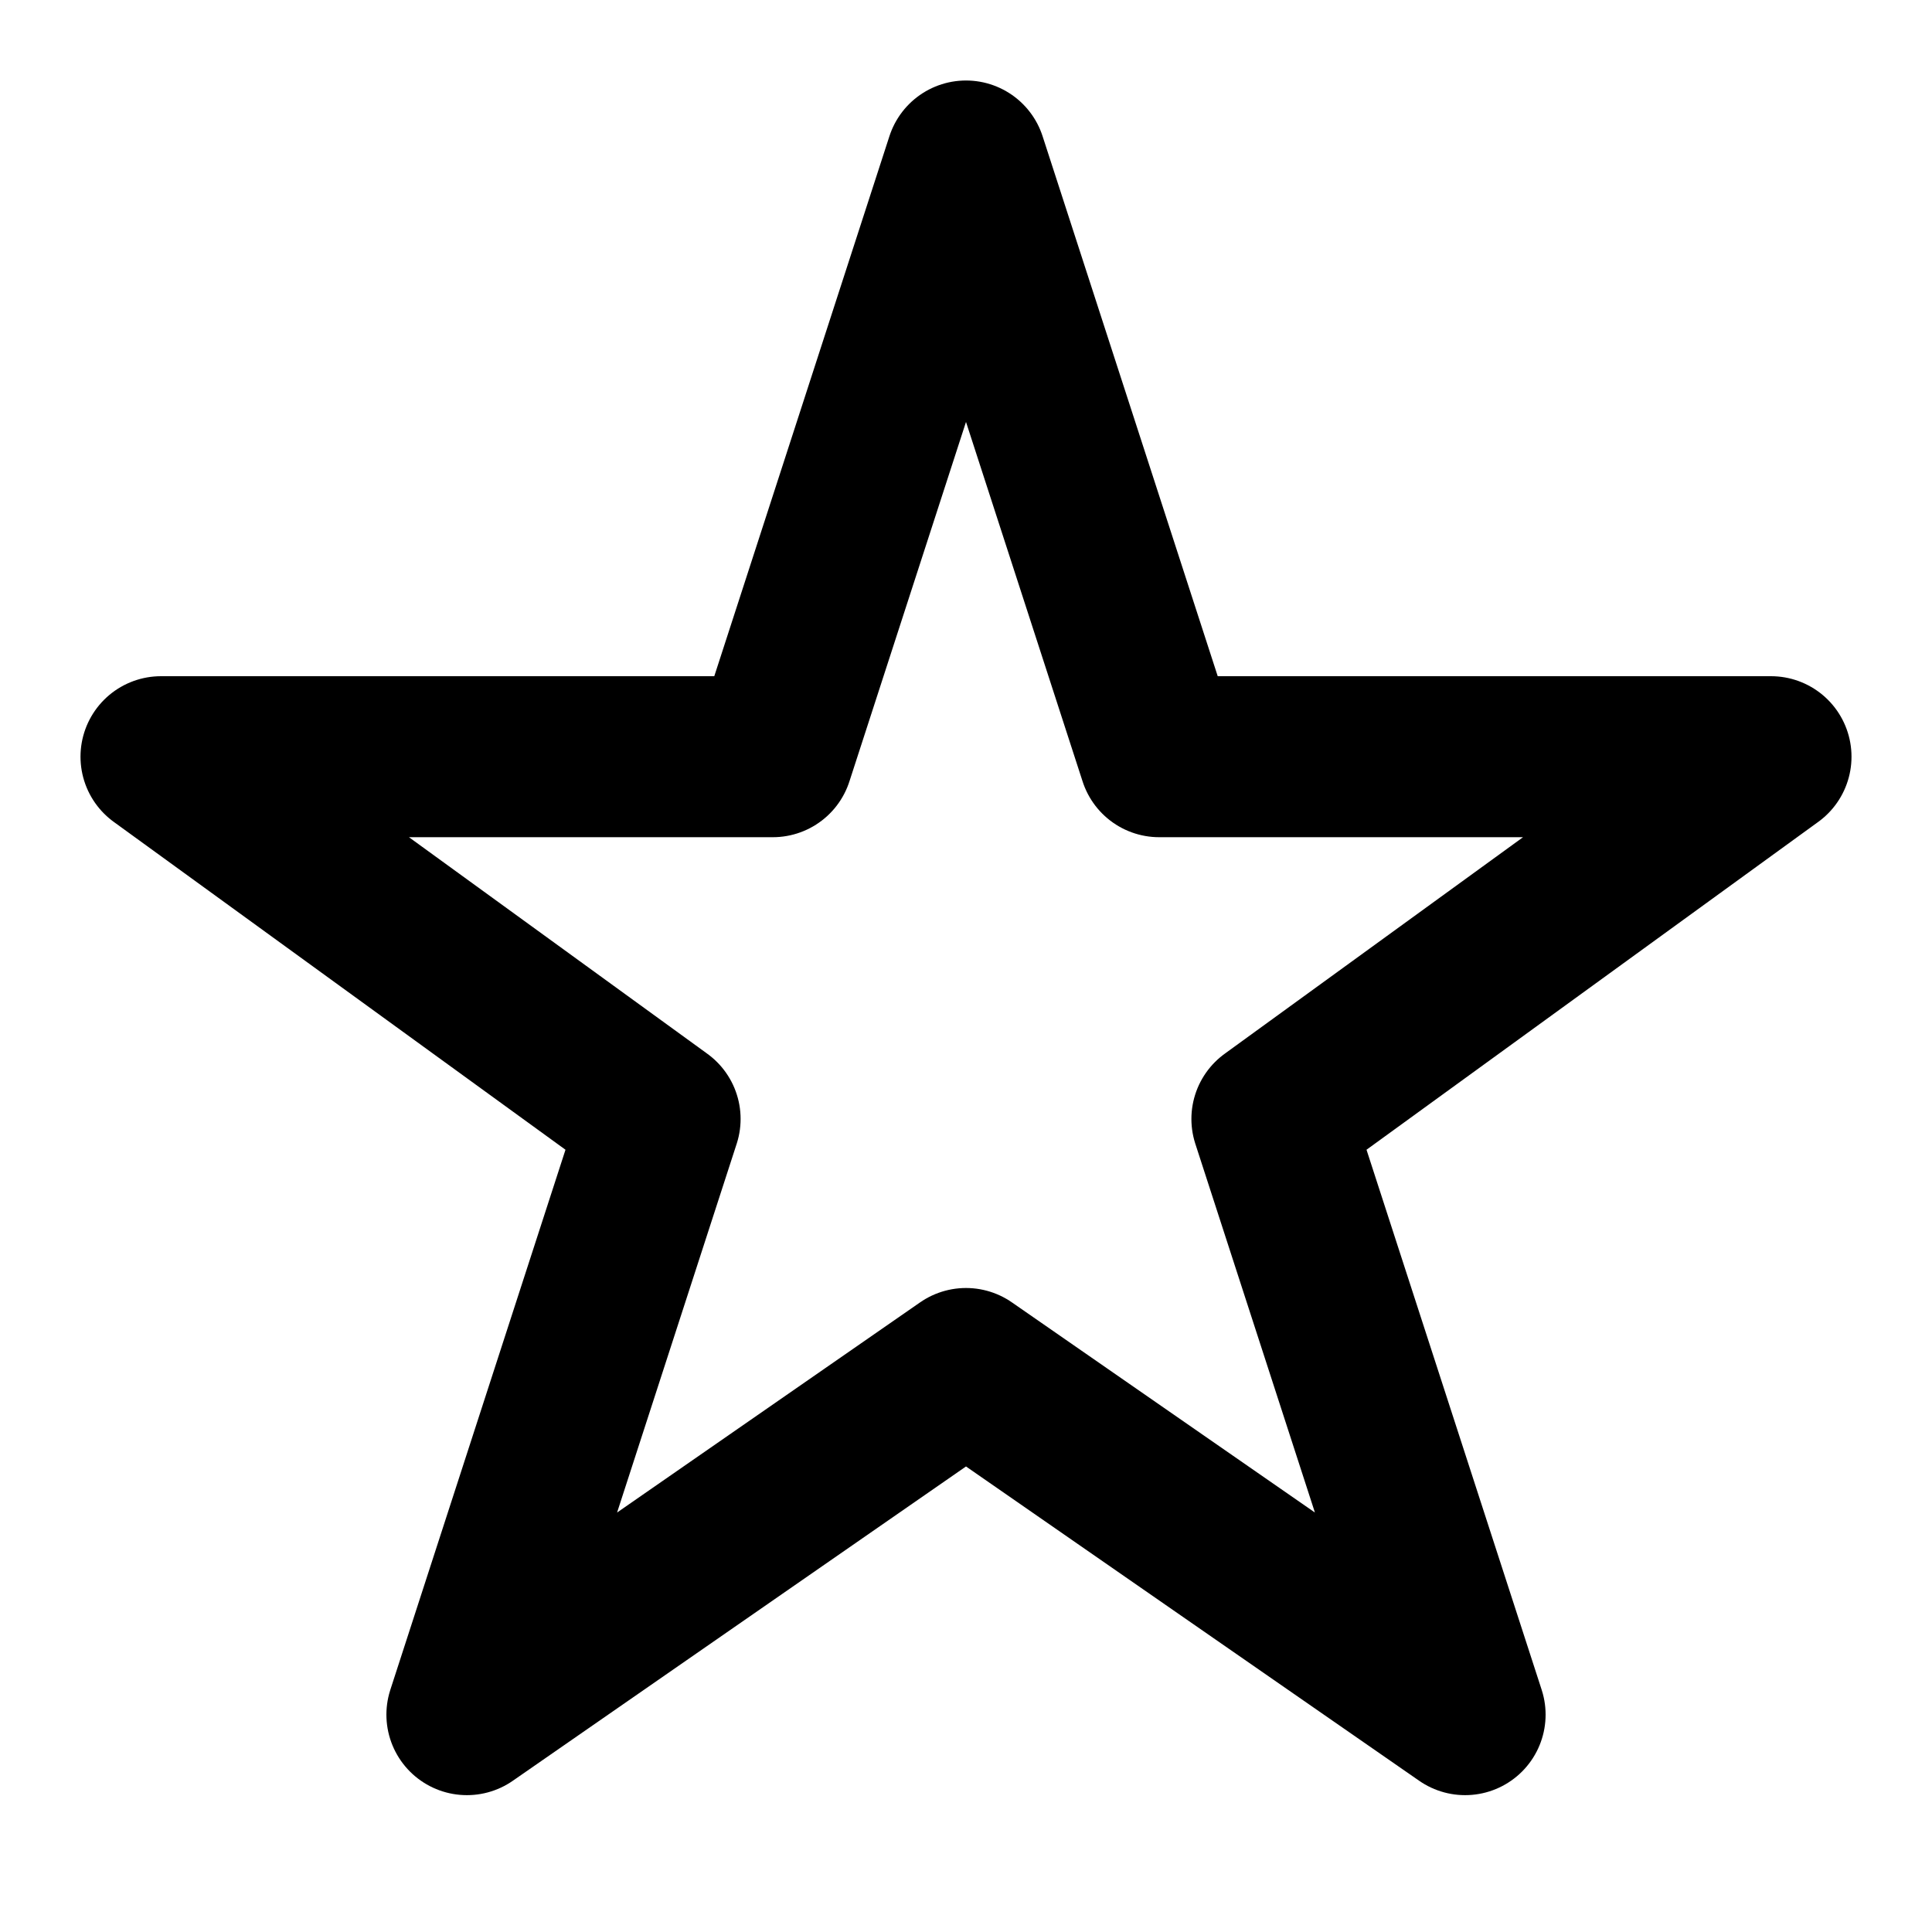
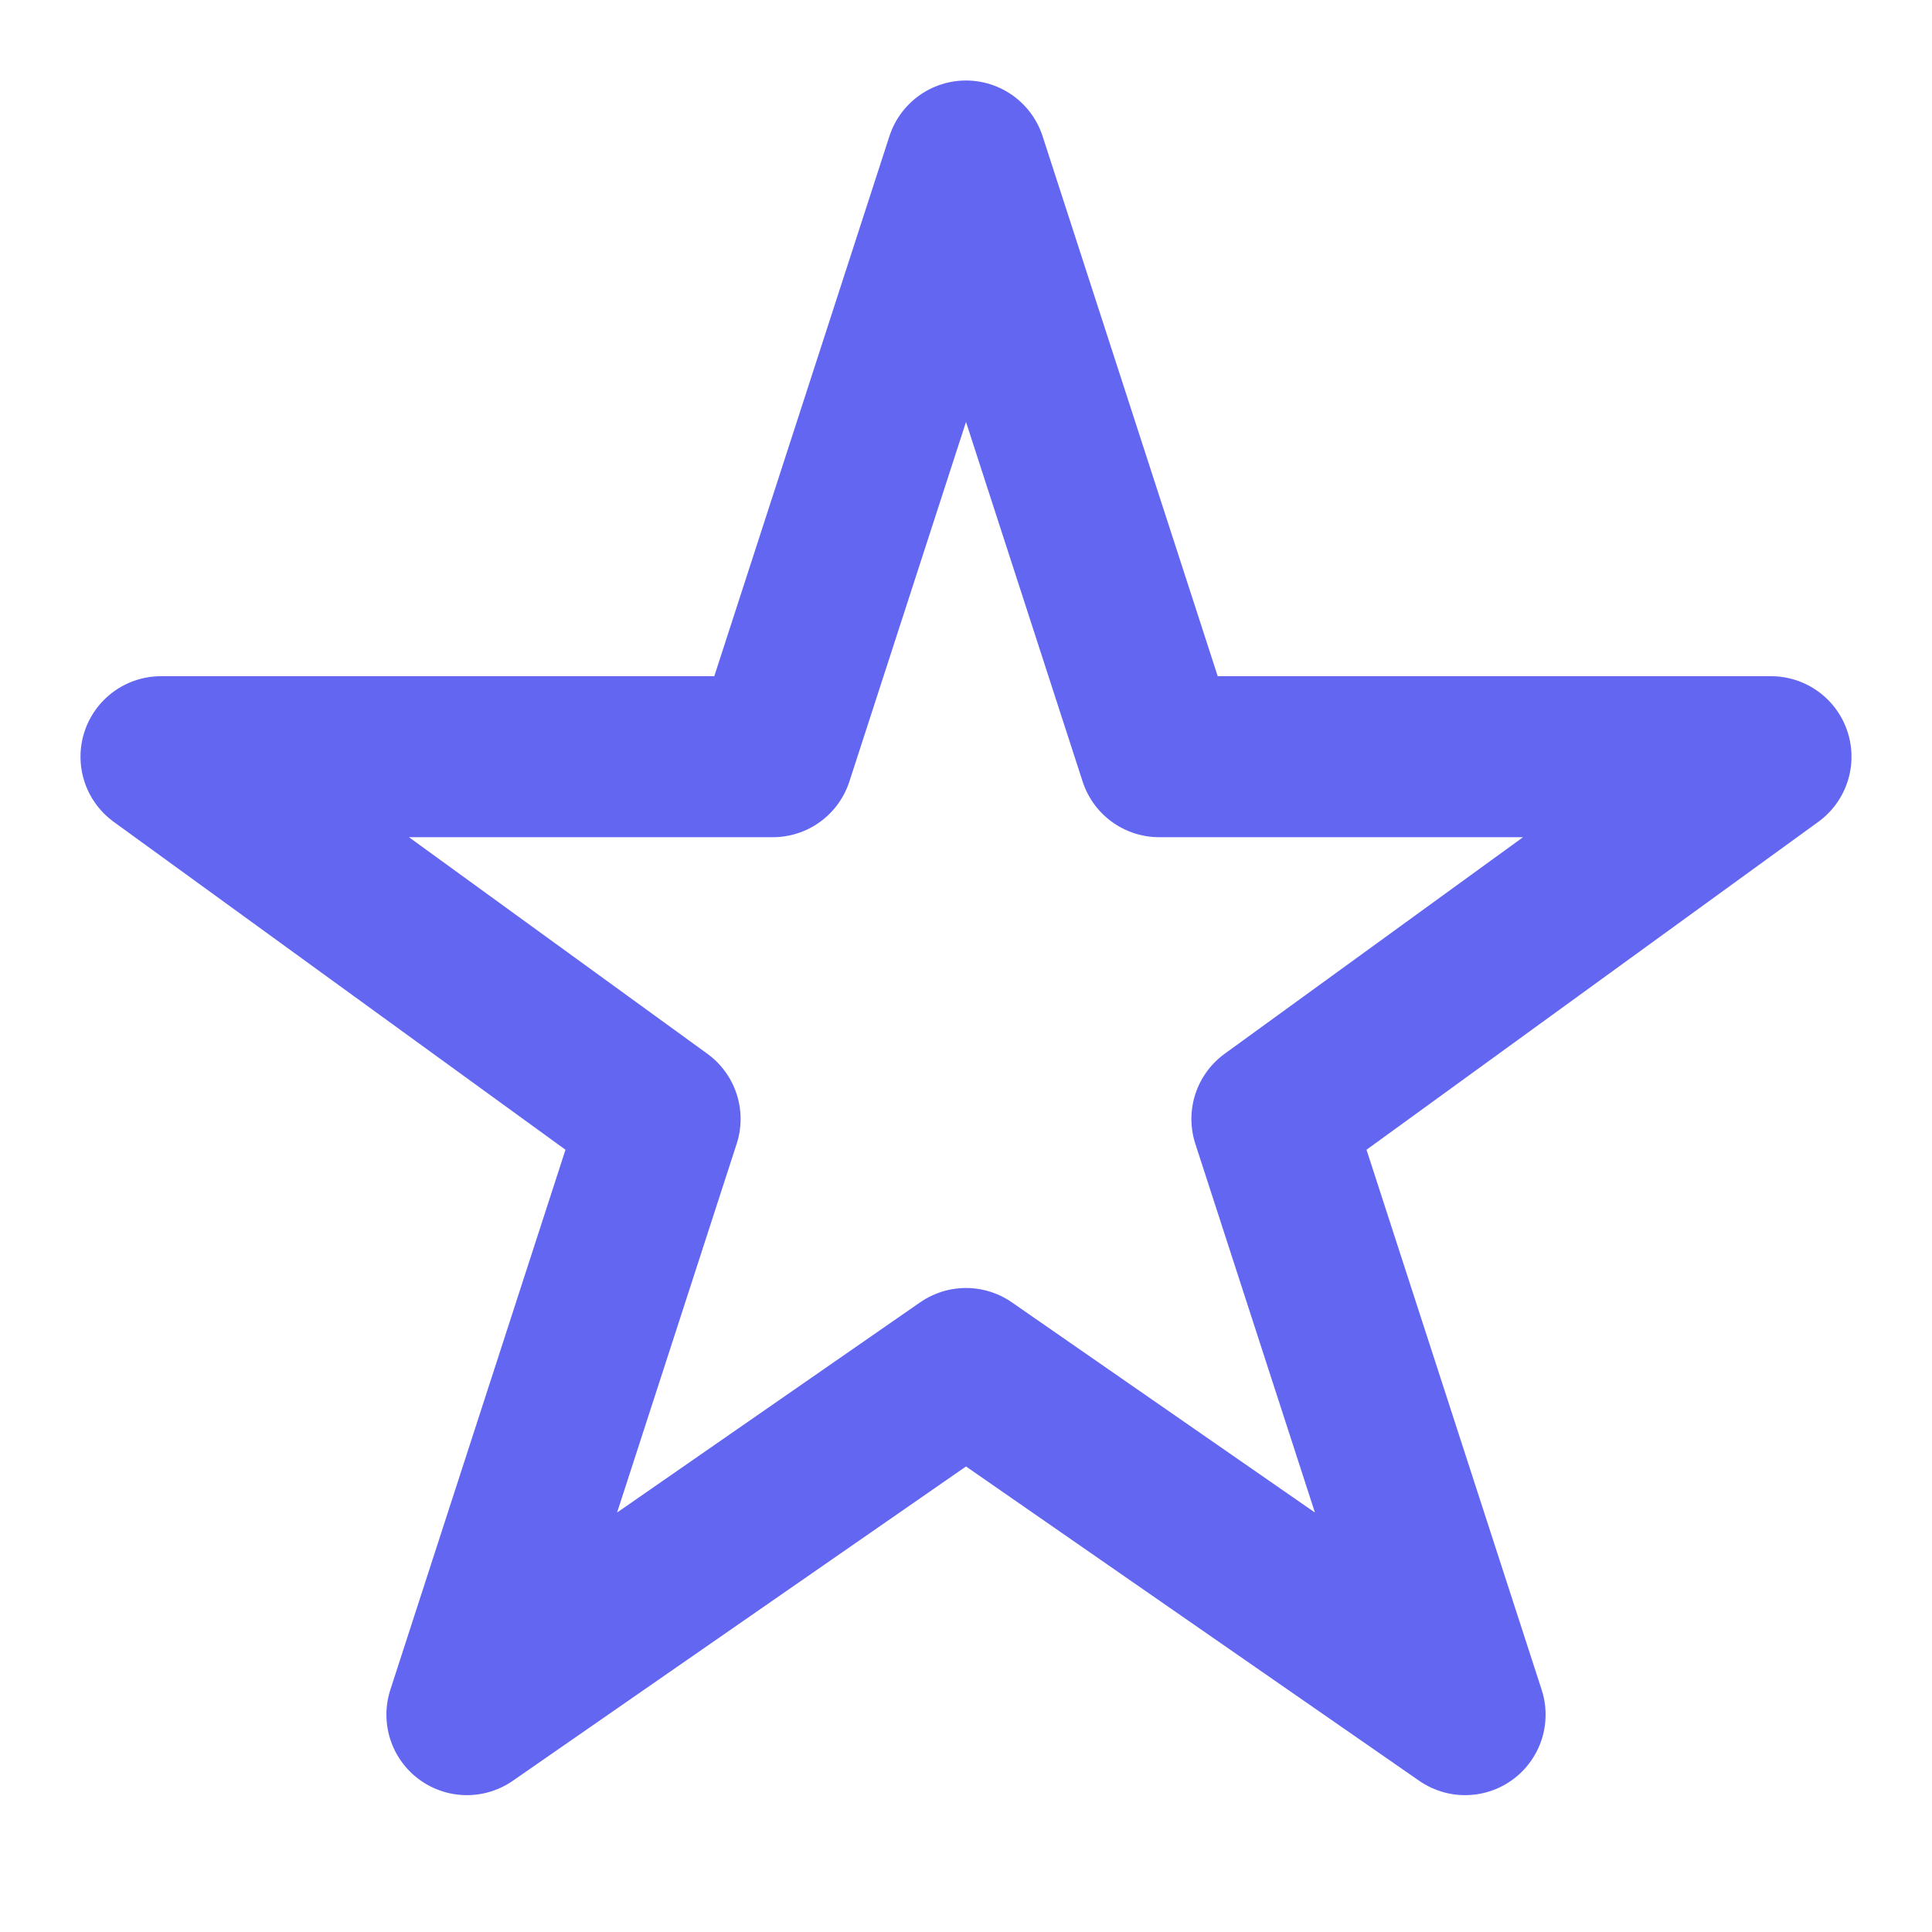
- <svg xmlns="http://www.w3.org/2000/svg" viewBox="0 0 24 24" fill="none" stroke="currentColor" stroke-width="2" stroke-linecap="round" stroke-linejoin="round">
+ <svg xmlns="http://www.w3.org/2000/svg" viewBox="0 0 24 24" fill="none" stroke="#6366f1" stroke-width="2" stroke-linecap="round" stroke-linejoin="round">
  <path d="M12 2l2.4 7.4H22l-6.2 4.5 2.4 7.4L12 17l-6.2 4.3 2.4-7.4L2 9.4h7.6z" />
</svg>
